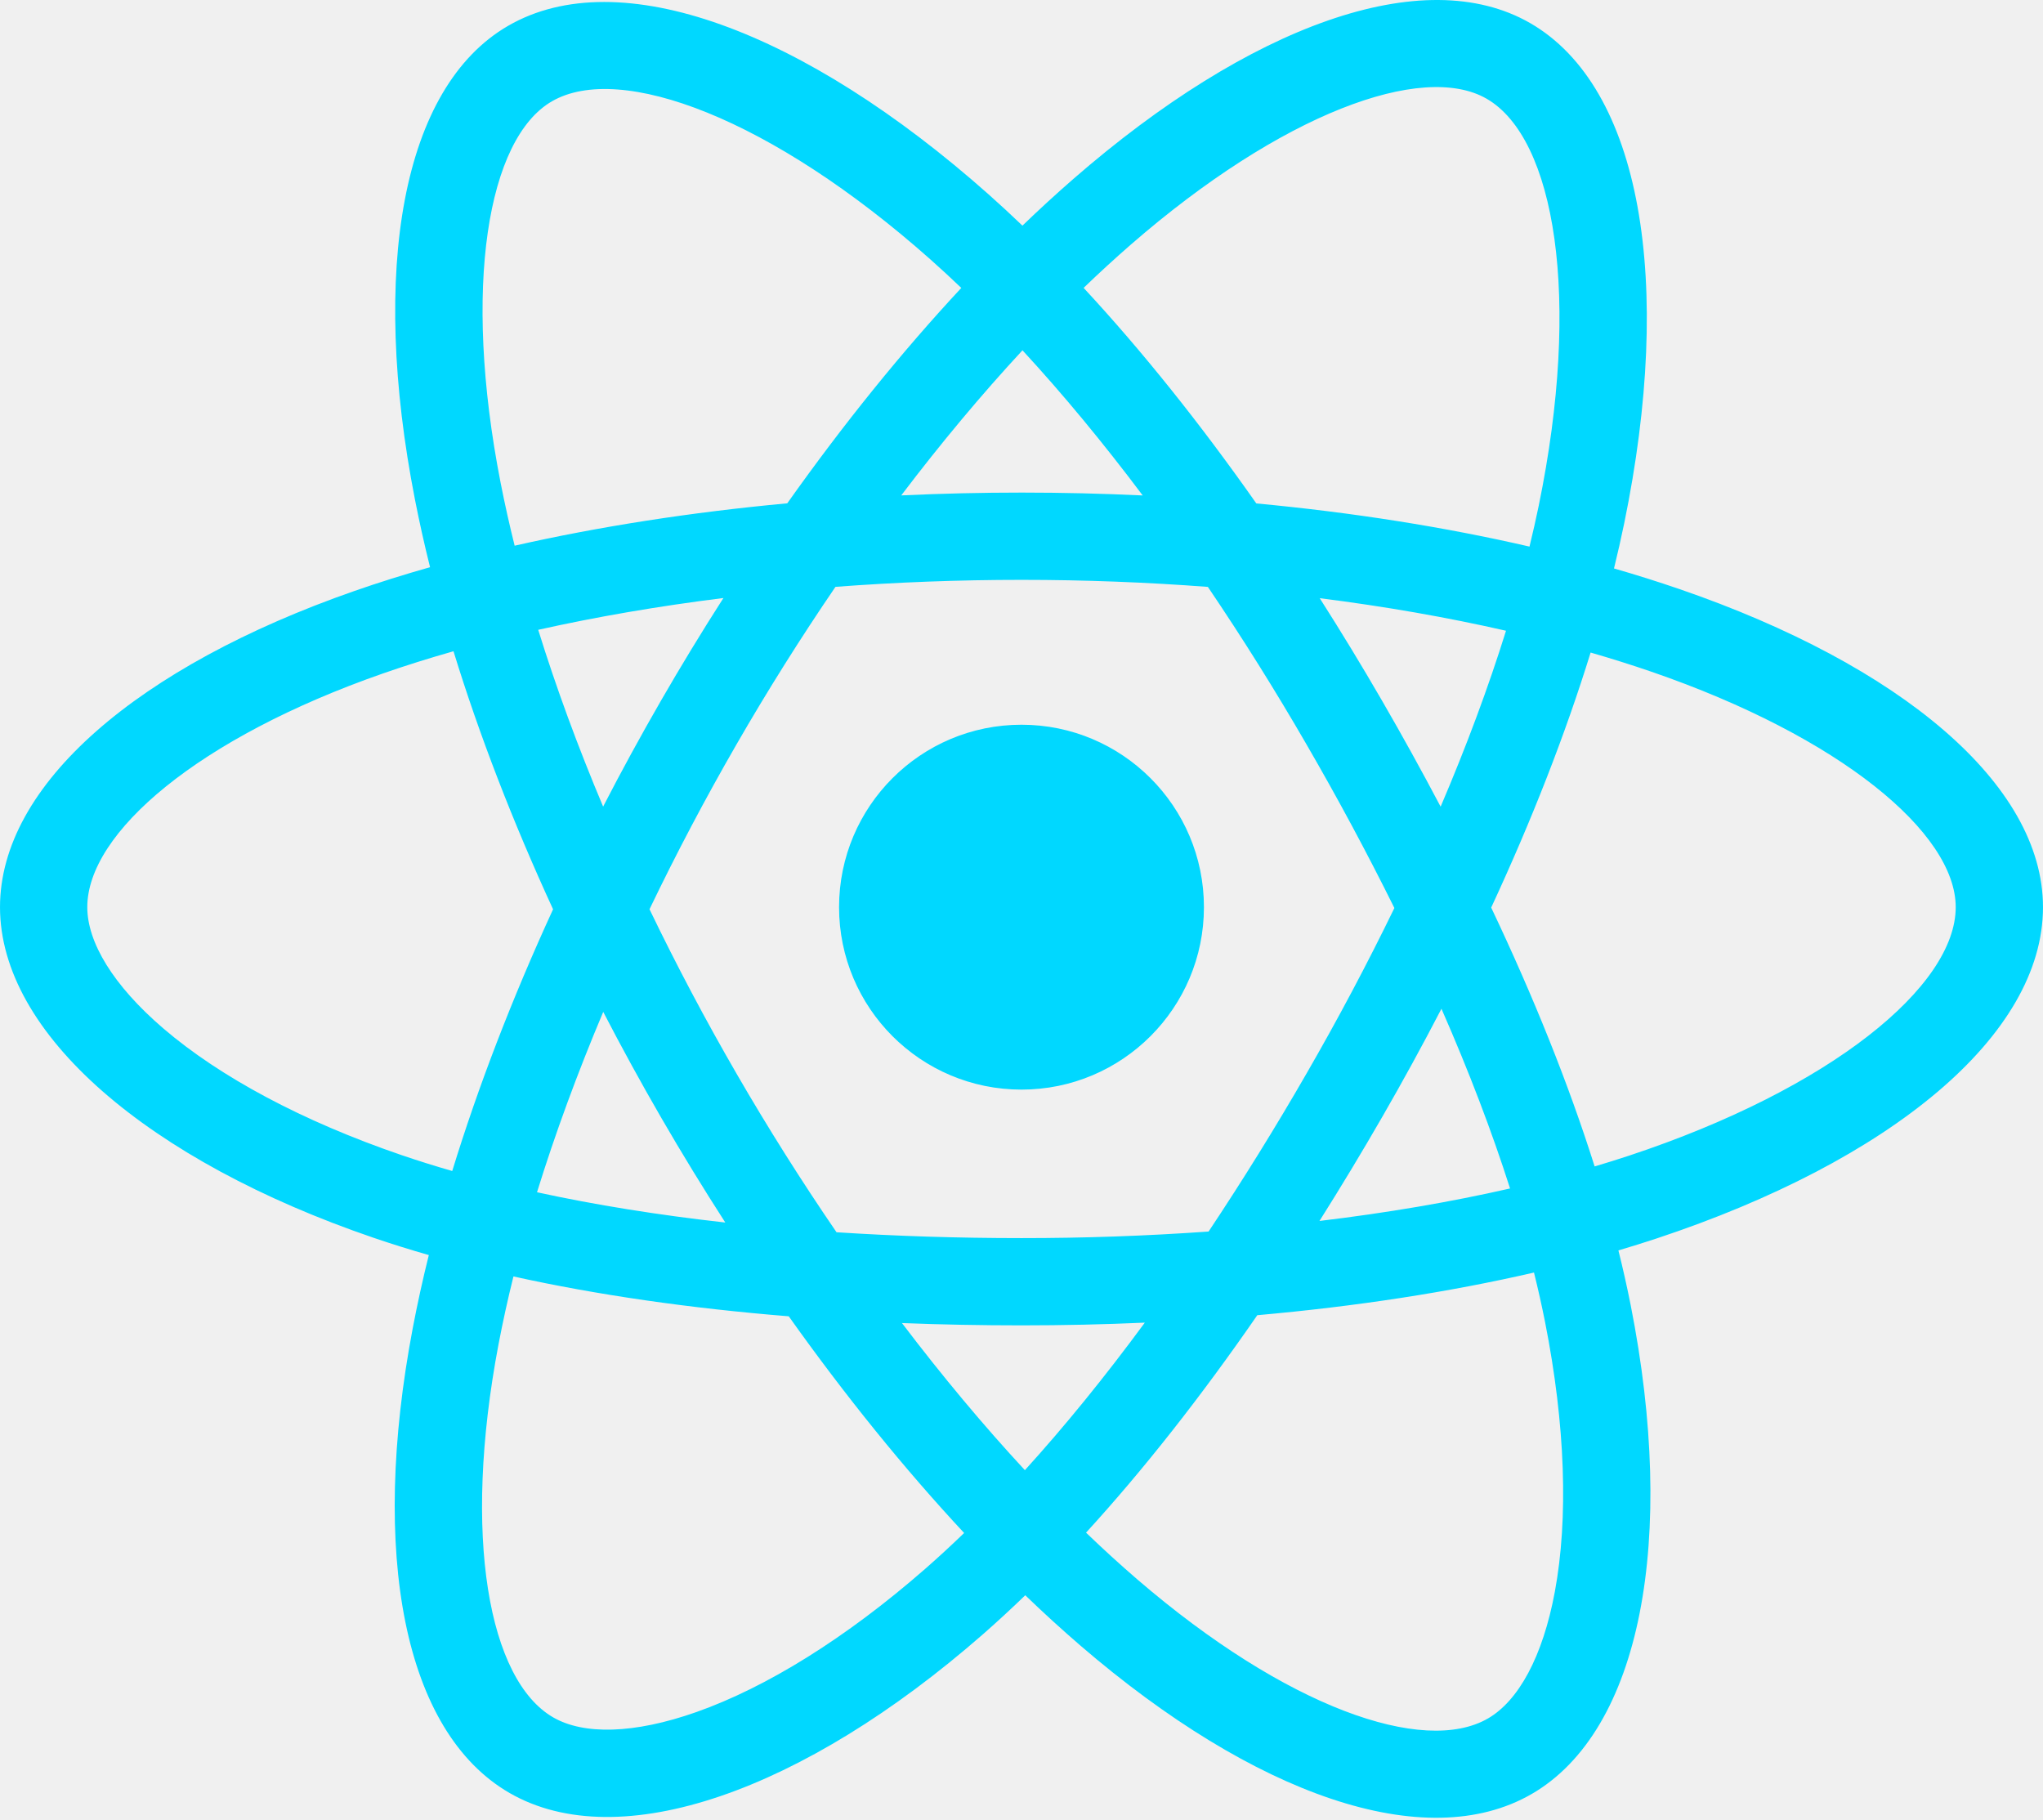
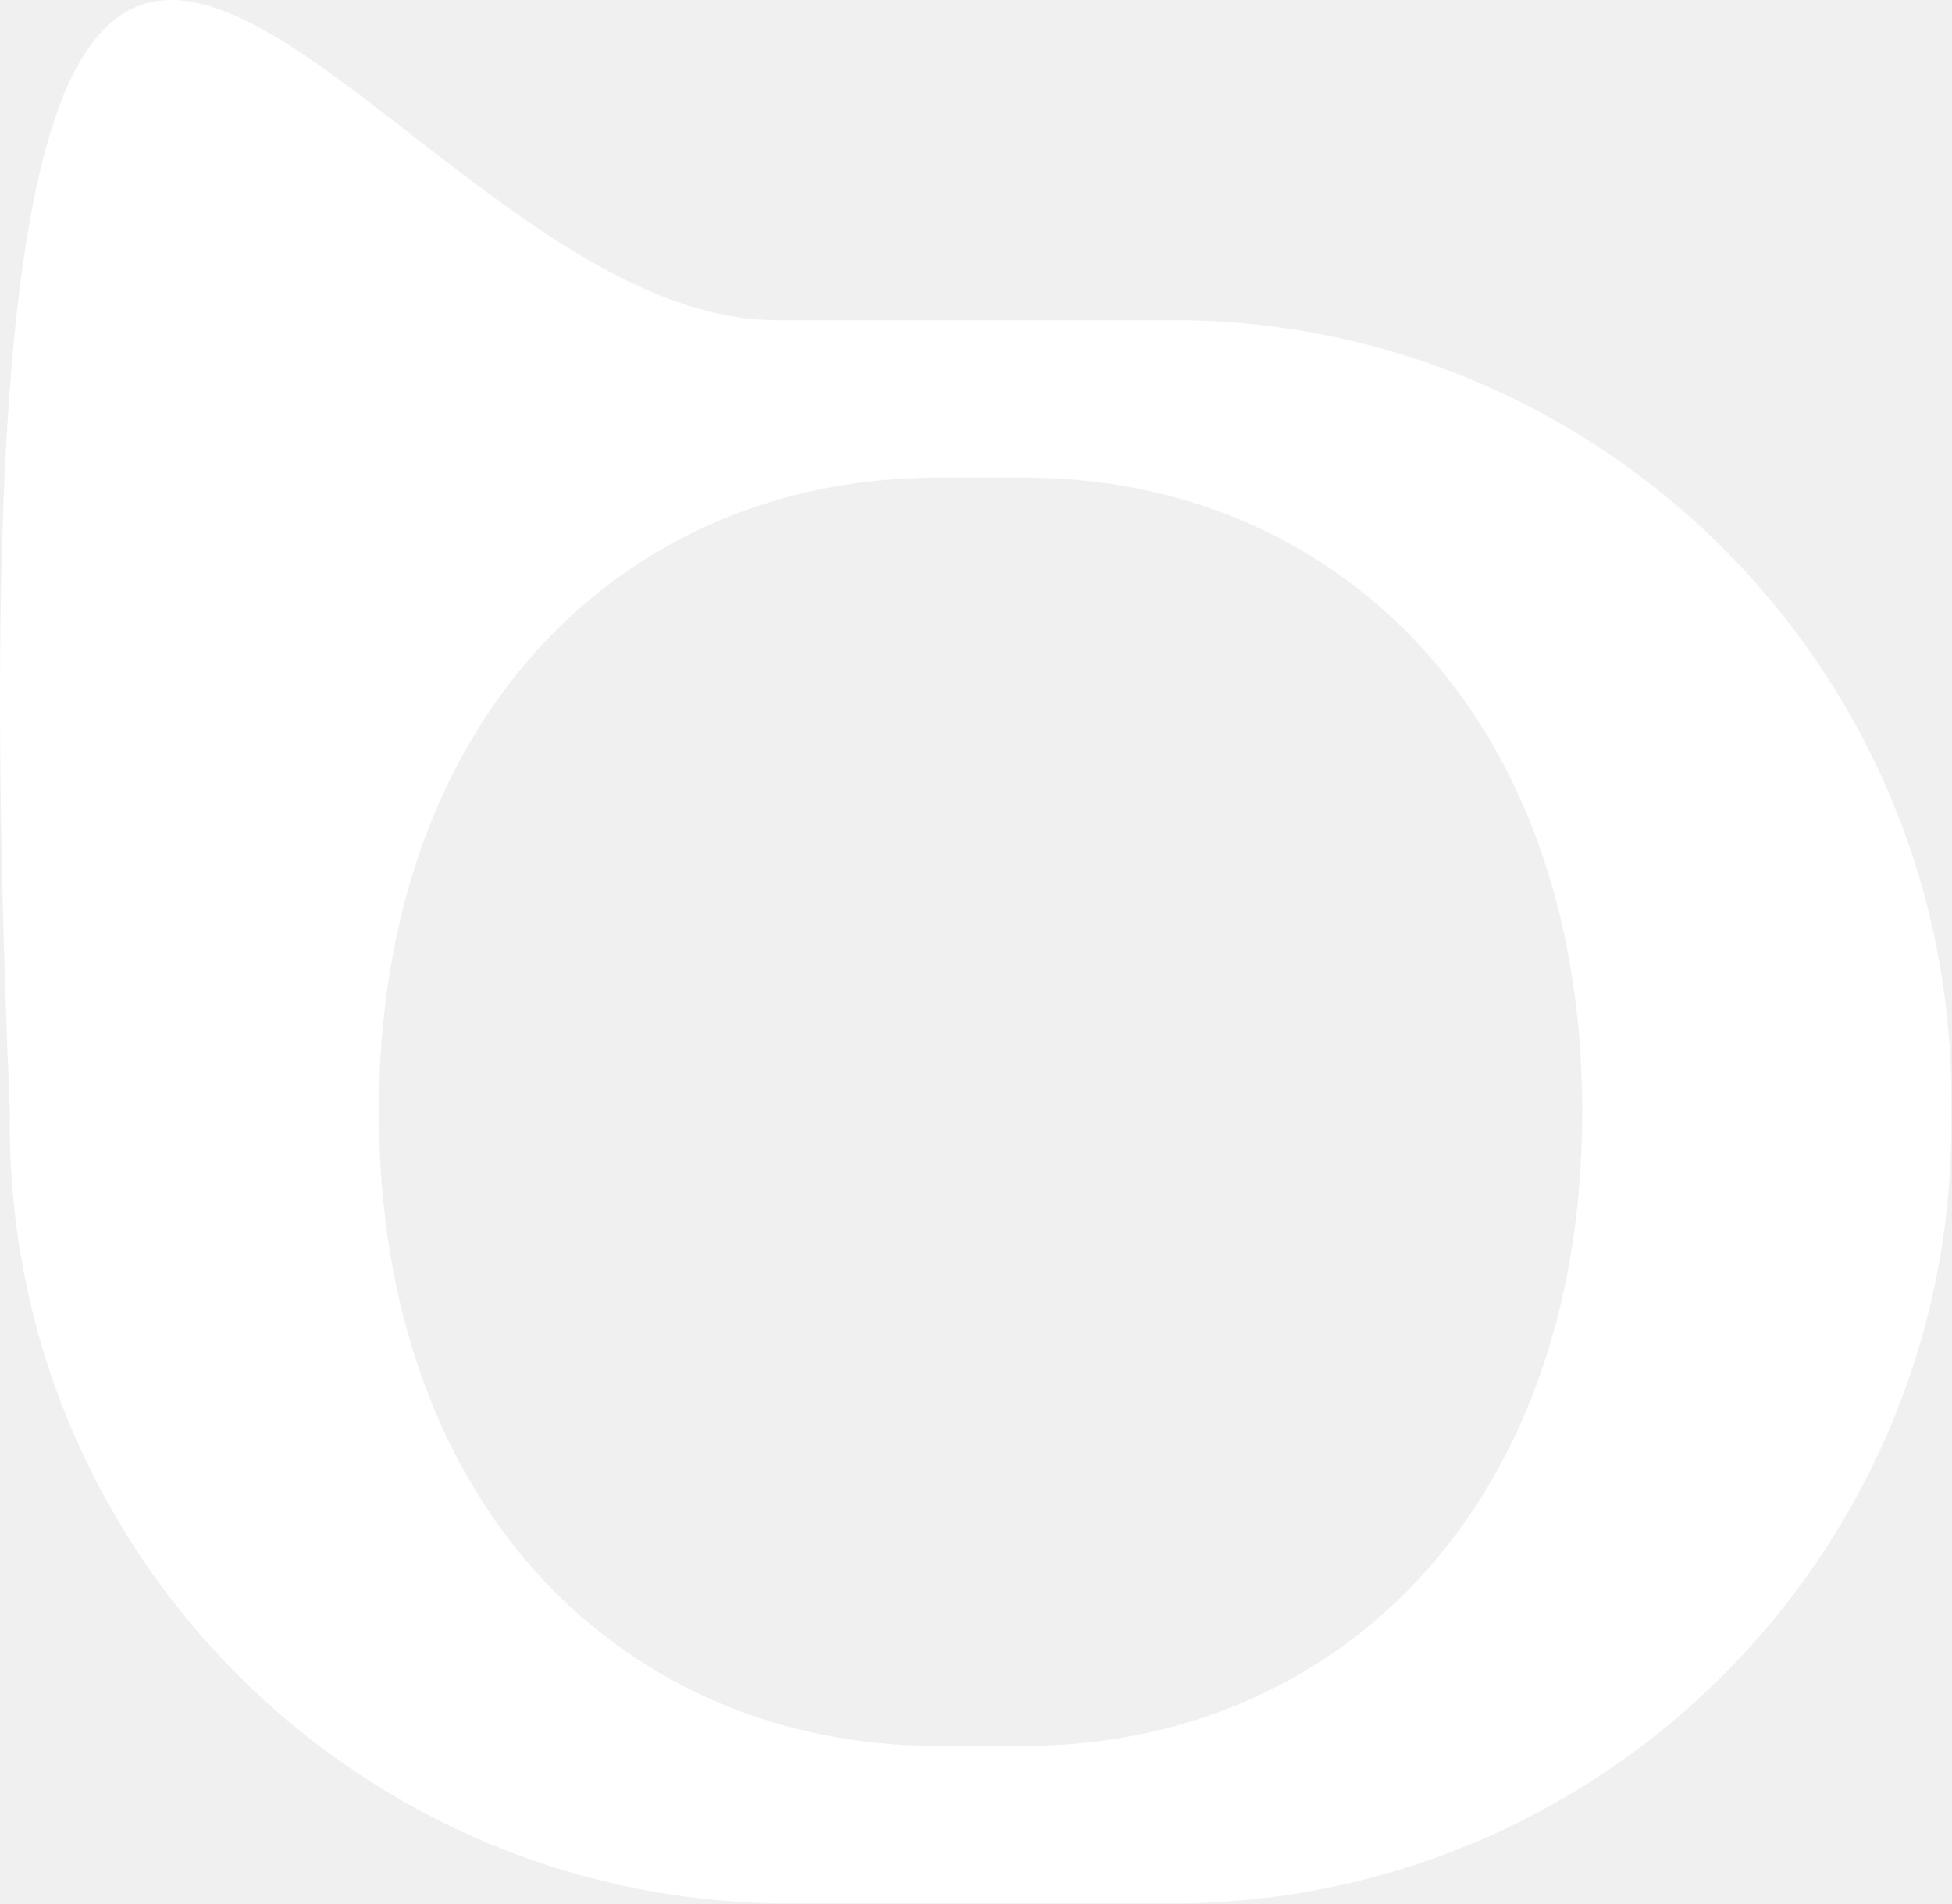
- <svg xmlns="http://www.w3.org/2000/svg" aria-hidden="true" role="img" class="iconify iconify--logos" width="35.93" height="32" preserveAspectRatio="xMidYMid meet" viewBox="0 0 256 228">
-   <path fill="#00D8FF" d="M210.483 73.824a171.49 171.49 0 0 0-8.24-2.597c.465-1.9.893-3.777 1.273-5.621c6.238-30.281 2.16-54.676-11.769-62.708c-13.355-7.7-35.196.329-57.254 19.526a171.23 171.23 0 0 0-6.375 5.848a155.866 155.866 0 0 0-4.241-3.917C100.759 3.829 77.587-4.822 63.673 3.233C50.33 10.957 46.379 33.89 51.995 62.588a170.974 170.974 0 0 0 1.892 8.48c-3.28.932-6.445 1.924-9.474 2.98C17.309 83.498 0 98.307 0 113.668c0 15.865 18.582 31.778 46.812 41.427a145.52 145.52 0 0 0 6.921 2.165a167.467 167.467 0 0 0-2.01 9.138c-5.354 28.2-1.173 50.591 12.134 58.266c13.744 7.926 36.812-.22 59.273-19.855a145.567 145.567 0 0 0 5.342-4.923a168.064 168.064 0 0 0 6.92 6.314c21.758 18.722 43.246 26.282 56.54 18.586c13.731-7.949 18.194-32.003 12.4-61.268a145.016 145.016 0 0 0-1.535-6.842c1.62-.48 3.21-.974 4.76-1.488c29.348-9.723 48.443-25.443 48.443-41.52c0-15.417-17.868-30.326-45.517-39.844Zm-6.365 70.984c-1.4.463-2.836.91-4.3 1.345c-3.24-10.257-7.612-21.163-12.963-32.432c5.106-11 9.31-21.767 12.459-31.957c2.619.758 5.16 1.557 7.61 2.4c23.69 8.156 38.14 20.213 38.14 29.504c0 9.896-15.606 22.743-40.946 31.14Zm-10.514 20.834c2.562 12.94 2.927 24.64 1.23 33.787c-1.524 8.219-4.59 13.698-8.382 15.893c-8.067 4.67-25.32-1.4-43.927-17.412a156.726 156.726 0 0 1-6.437-5.87c7.214-7.889 14.423-17.06 21.459-27.246c12.376-1.098 24.068-2.894 34.671-5.345a134.17 134.17 0 0 1 1.386 6.193ZM87.276 214.515c-7.882 2.783-14.16 2.863-17.955.675c-8.075-4.657-11.432-22.636-6.853-46.752a156.923 156.923 0 0 1 1.869-8.499c10.486 2.32 22.093 3.988 34.498 4.994c7.084 9.967 14.501 19.128 21.976 27.15a134.668 134.668 0 0 1-4.877 4.492c-9.933 8.682-19.886 14.842-28.658 17.94ZM50.35 144.747c-12.483-4.267-22.792-9.812-29.858-15.863c-6.35-5.437-9.555-10.836-9.555-15.216c0-9.322 13.897-21.212 37.076-29.293c2.813-.98 5.757-1.905 8.812-2.773c3.204 10.42 7.406 21.315 12.477 32.332c-5.137 11.18-9.399 22.249-12.634 32.792a134.718 134.718 0 0 1-6.318-1.979Zm12.378-84.26c-4.811-24.587-1.616-43.134 6.425-47.789c8.564-4.958 27.502 2.111 47.463 19.835a144.318 144.318 0 0 1 3.841 3.545c-7.438 7.987-14.787 17.08-21.808 26.988c-12.04 1.116-23.565 2.908-34.161 5.309a160.342 160.342 0 0 1-1.76-7.887Zm110.427 27.268a347.8 347.8 0 0 0-7.785-12.803c8.168 1.033 15.994 2.404 23.343 4.08c-2.206 7.072-4.956 14.465-8.193 22.045a381.151 381.151 0 0 0-7.365-13.322Zm-45.032-43.861c5.044 5.465 10.096 11.566 15.065 18.186a322.04 322.04 0 0 0-30.257-.006c4.974-6.559 10.069-12.652 15.192-18.18ZM82.802 87.83a323.167 323.167 0 0 0-7.227 13.238c-3.184-7.553-5.909-14.98-8.134-22.152c7.304-1.634 15.093-2.97 23.209-3.984a321.524 321.524 0 0 0-7.848 12.897Zm8.081 65.352c-8.385-.936-16.291-2.203-23.593-3.793c2.26-7.3 5.045-14.885 8.298-22.6a321.187 321.187 0 0 0 7.257 13.246c2.594 4.48 5.28 8.868 8.038 13.147Zm37.542 31.03c-5.184-5.592-10.354-11.779-15.403-18.433c4.902.192 9.899.29 14.978.29c5.218 0 10.376-.117 15.453-.343c-4.985 6.774-10.018 12.97-15.028 18.486Zm52.198-57.817c3.422 7.8 6.306 15.345 8.596 22.52c-7.422 1.694-15.436 3.058-23.88 4.071a382.417 382.417 0 0 0 7.859-13.026a347.403 347.403 0 0 0 7.425-13.565Zm-16.898 8.101a358.557 358.557 0 0 1-12.281 19.815a329.4 329.4 0 0 1-23.444.823c-7.967 0-15.716-.248-23.178-.732a310.202 310.202 0 0 1-12.513-19.846h.001a307.41 307.41 0 0 1-10.923-20.627a310.278 310.278 0 0 1 10.89-20.637l-.001.001a307.318 307.318 0 0 1 12.413-19.761c7.613-.576 15.42-.876 23.31-.876H128c7.926 0 15.743.303 23.354.883a329.357 329.357 0 0 1 12.335 19.695a358.489 358.489 0 0 1 11.036 20.54a329.472 329.472 0 0 1-11 20.722Zm22.56-122.124c8.572 4.944 11.906 24.881 6.52 51.026c-.344 1.668-.73 3.367-1.15 5.09c-10.622-2.452-22.155-4.275-34.23-5.408c-7.034-10.017-14.323-19.124-21.64-27.008a160.789 160.789 0 0 1 5.888-5.4c18.9-16.447 36.564-22.941 44.612-18.3ZM128 90.808c12.625 0 22.86 10.235 22.86 22.86s-10.235 22.86-22.86 22.86s-22.86-10.235-22.86-22.86s10.235-22.86 22.86-22.86Z" />
+ <svg xmlns="http://www.w3.org/2000/svg" id="B" width="36.508" height="35.619" viewBox="0 0 36.508 35.619">
+   <path id="B-2" data-name="B" d="M16.292-29.681C10.54-29.681,5.86-25.31,5.86-17.814S10.54-5.947,16.292-5.947h1.651c5.752,0,10.432-4.371,10.432-11.867S23.7-29.681,17.943-29.681H16.292m-3-2.947h7.655A14.58,14.58,0,0,1,35.279-17.814,14.58,14.58,0,0,1,20.945-3H13.29A14.58,14.58,0,0,1-1.044-17.814C-2.545-53.312,5.373-32.628,13.29-32.628Z" transform="translate(1.229 38.619)" fill="#fff" />
</svg>
